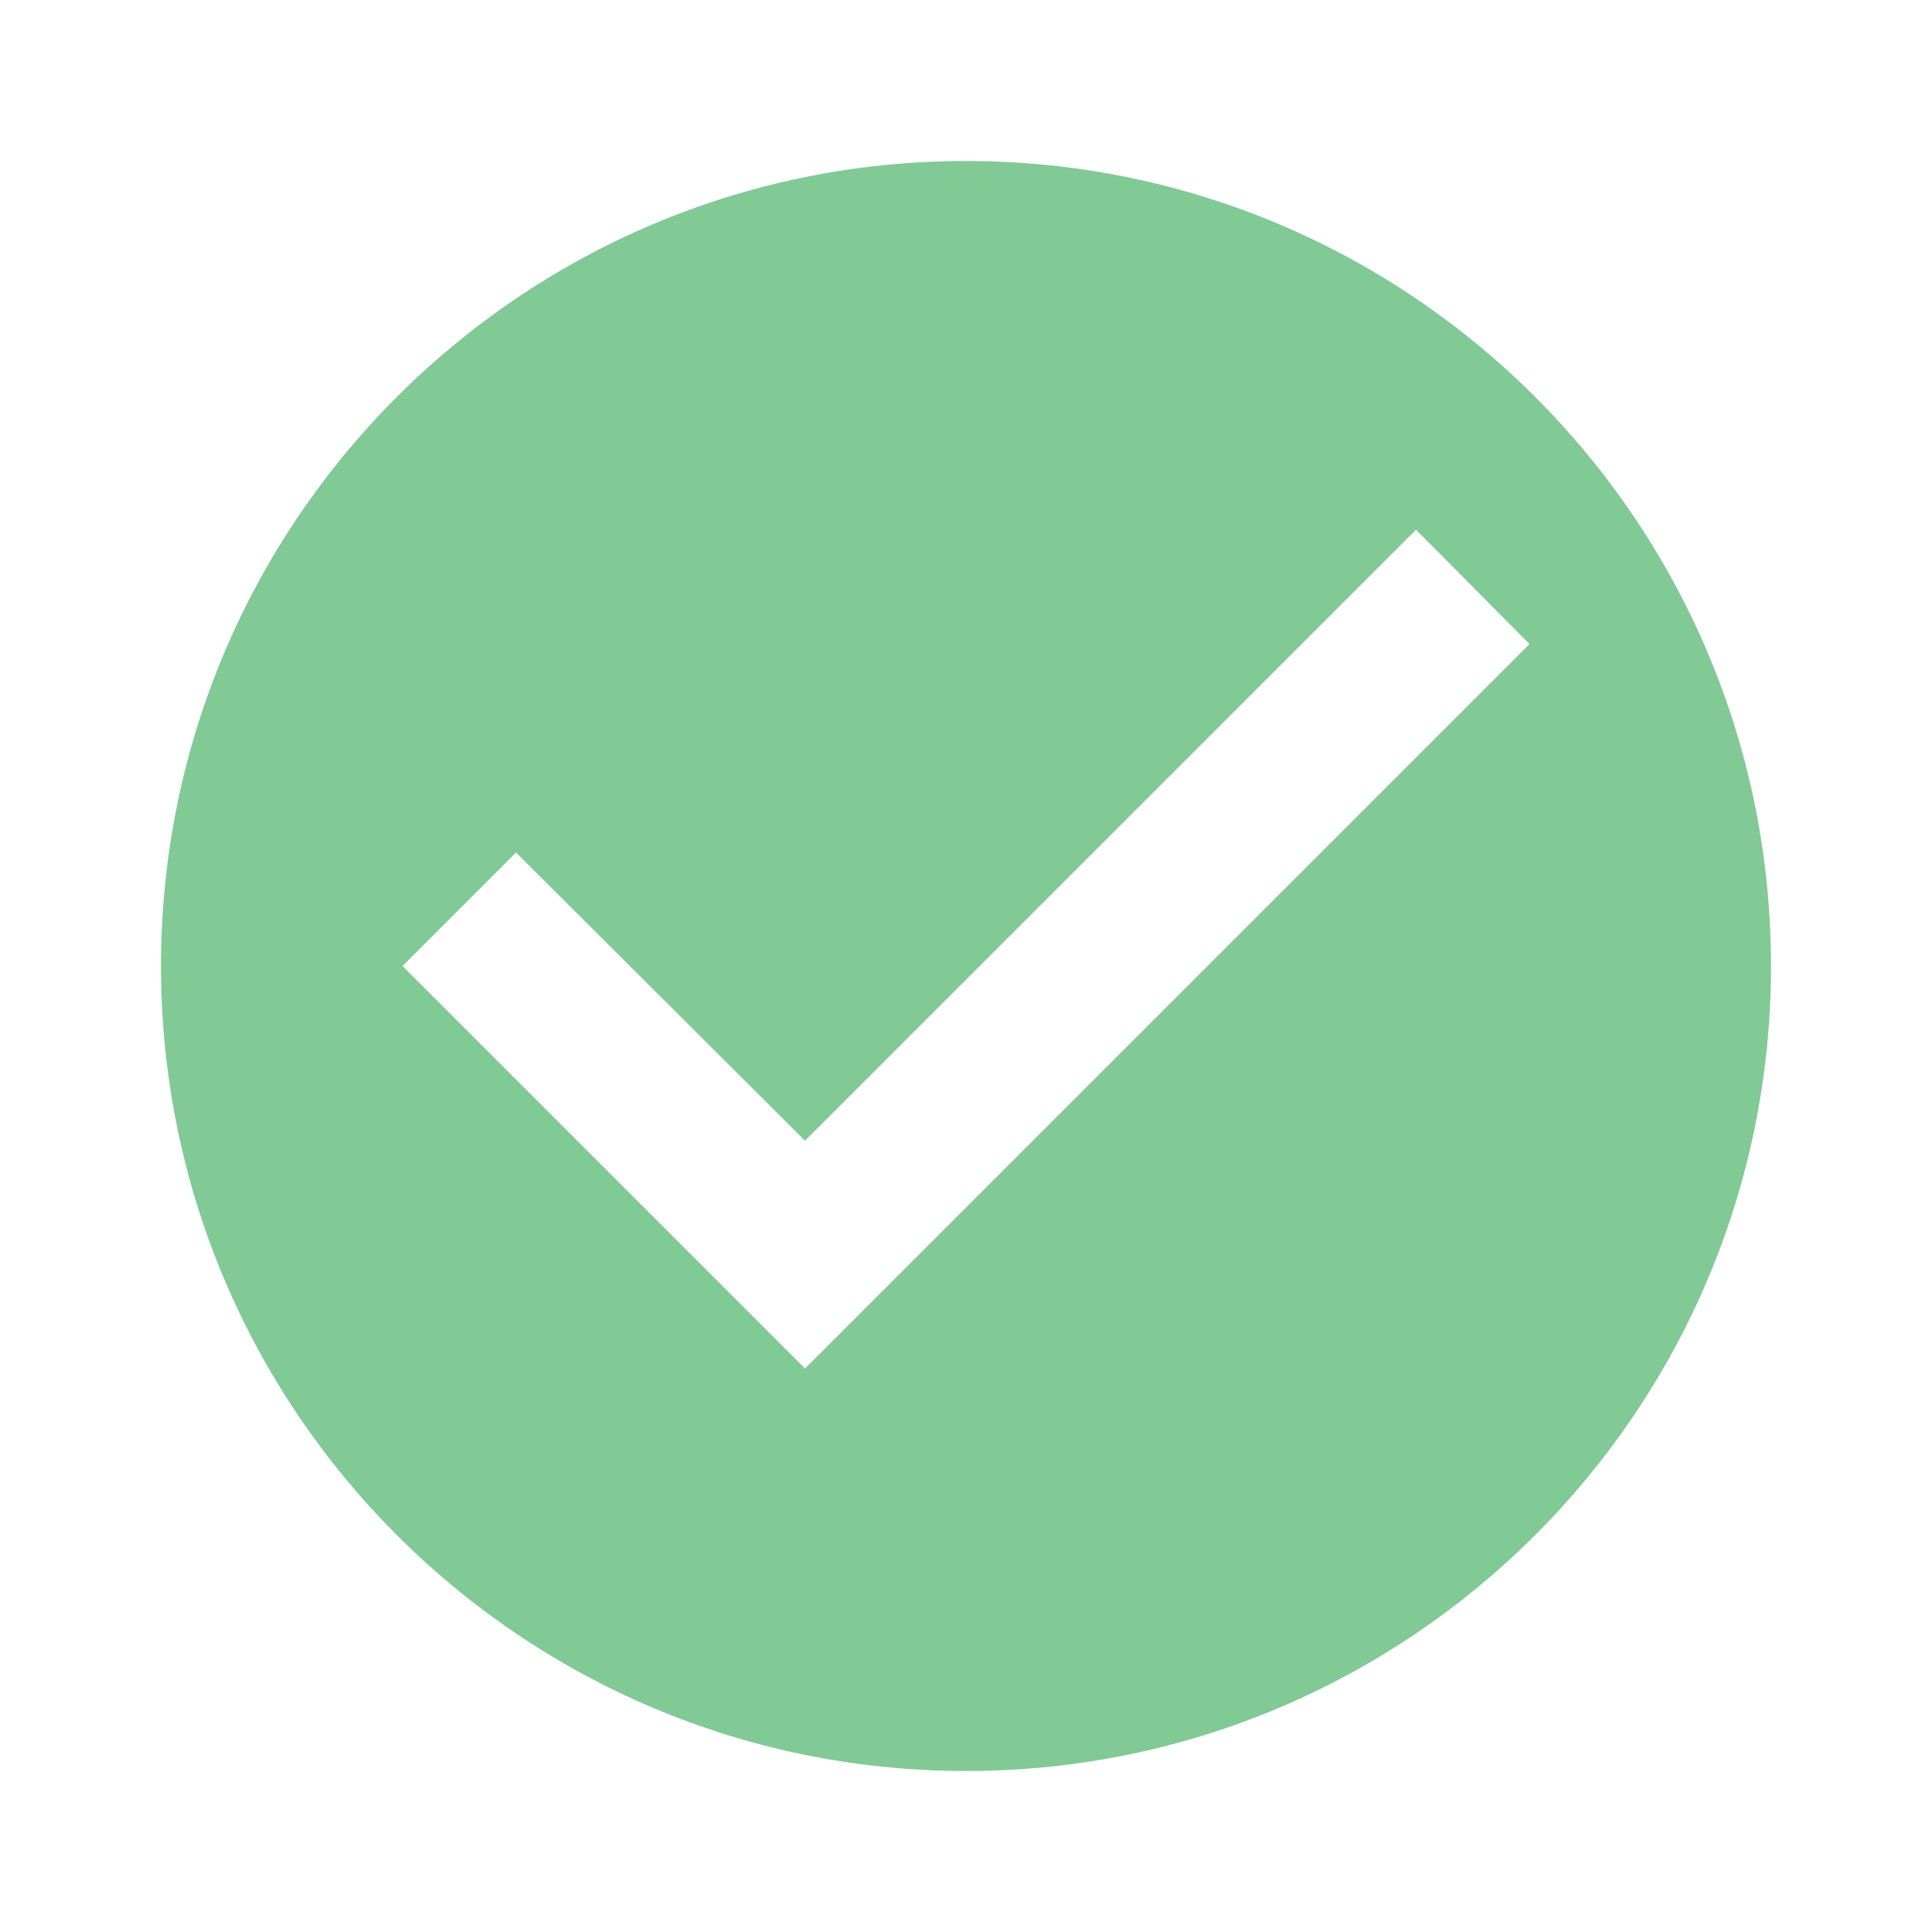
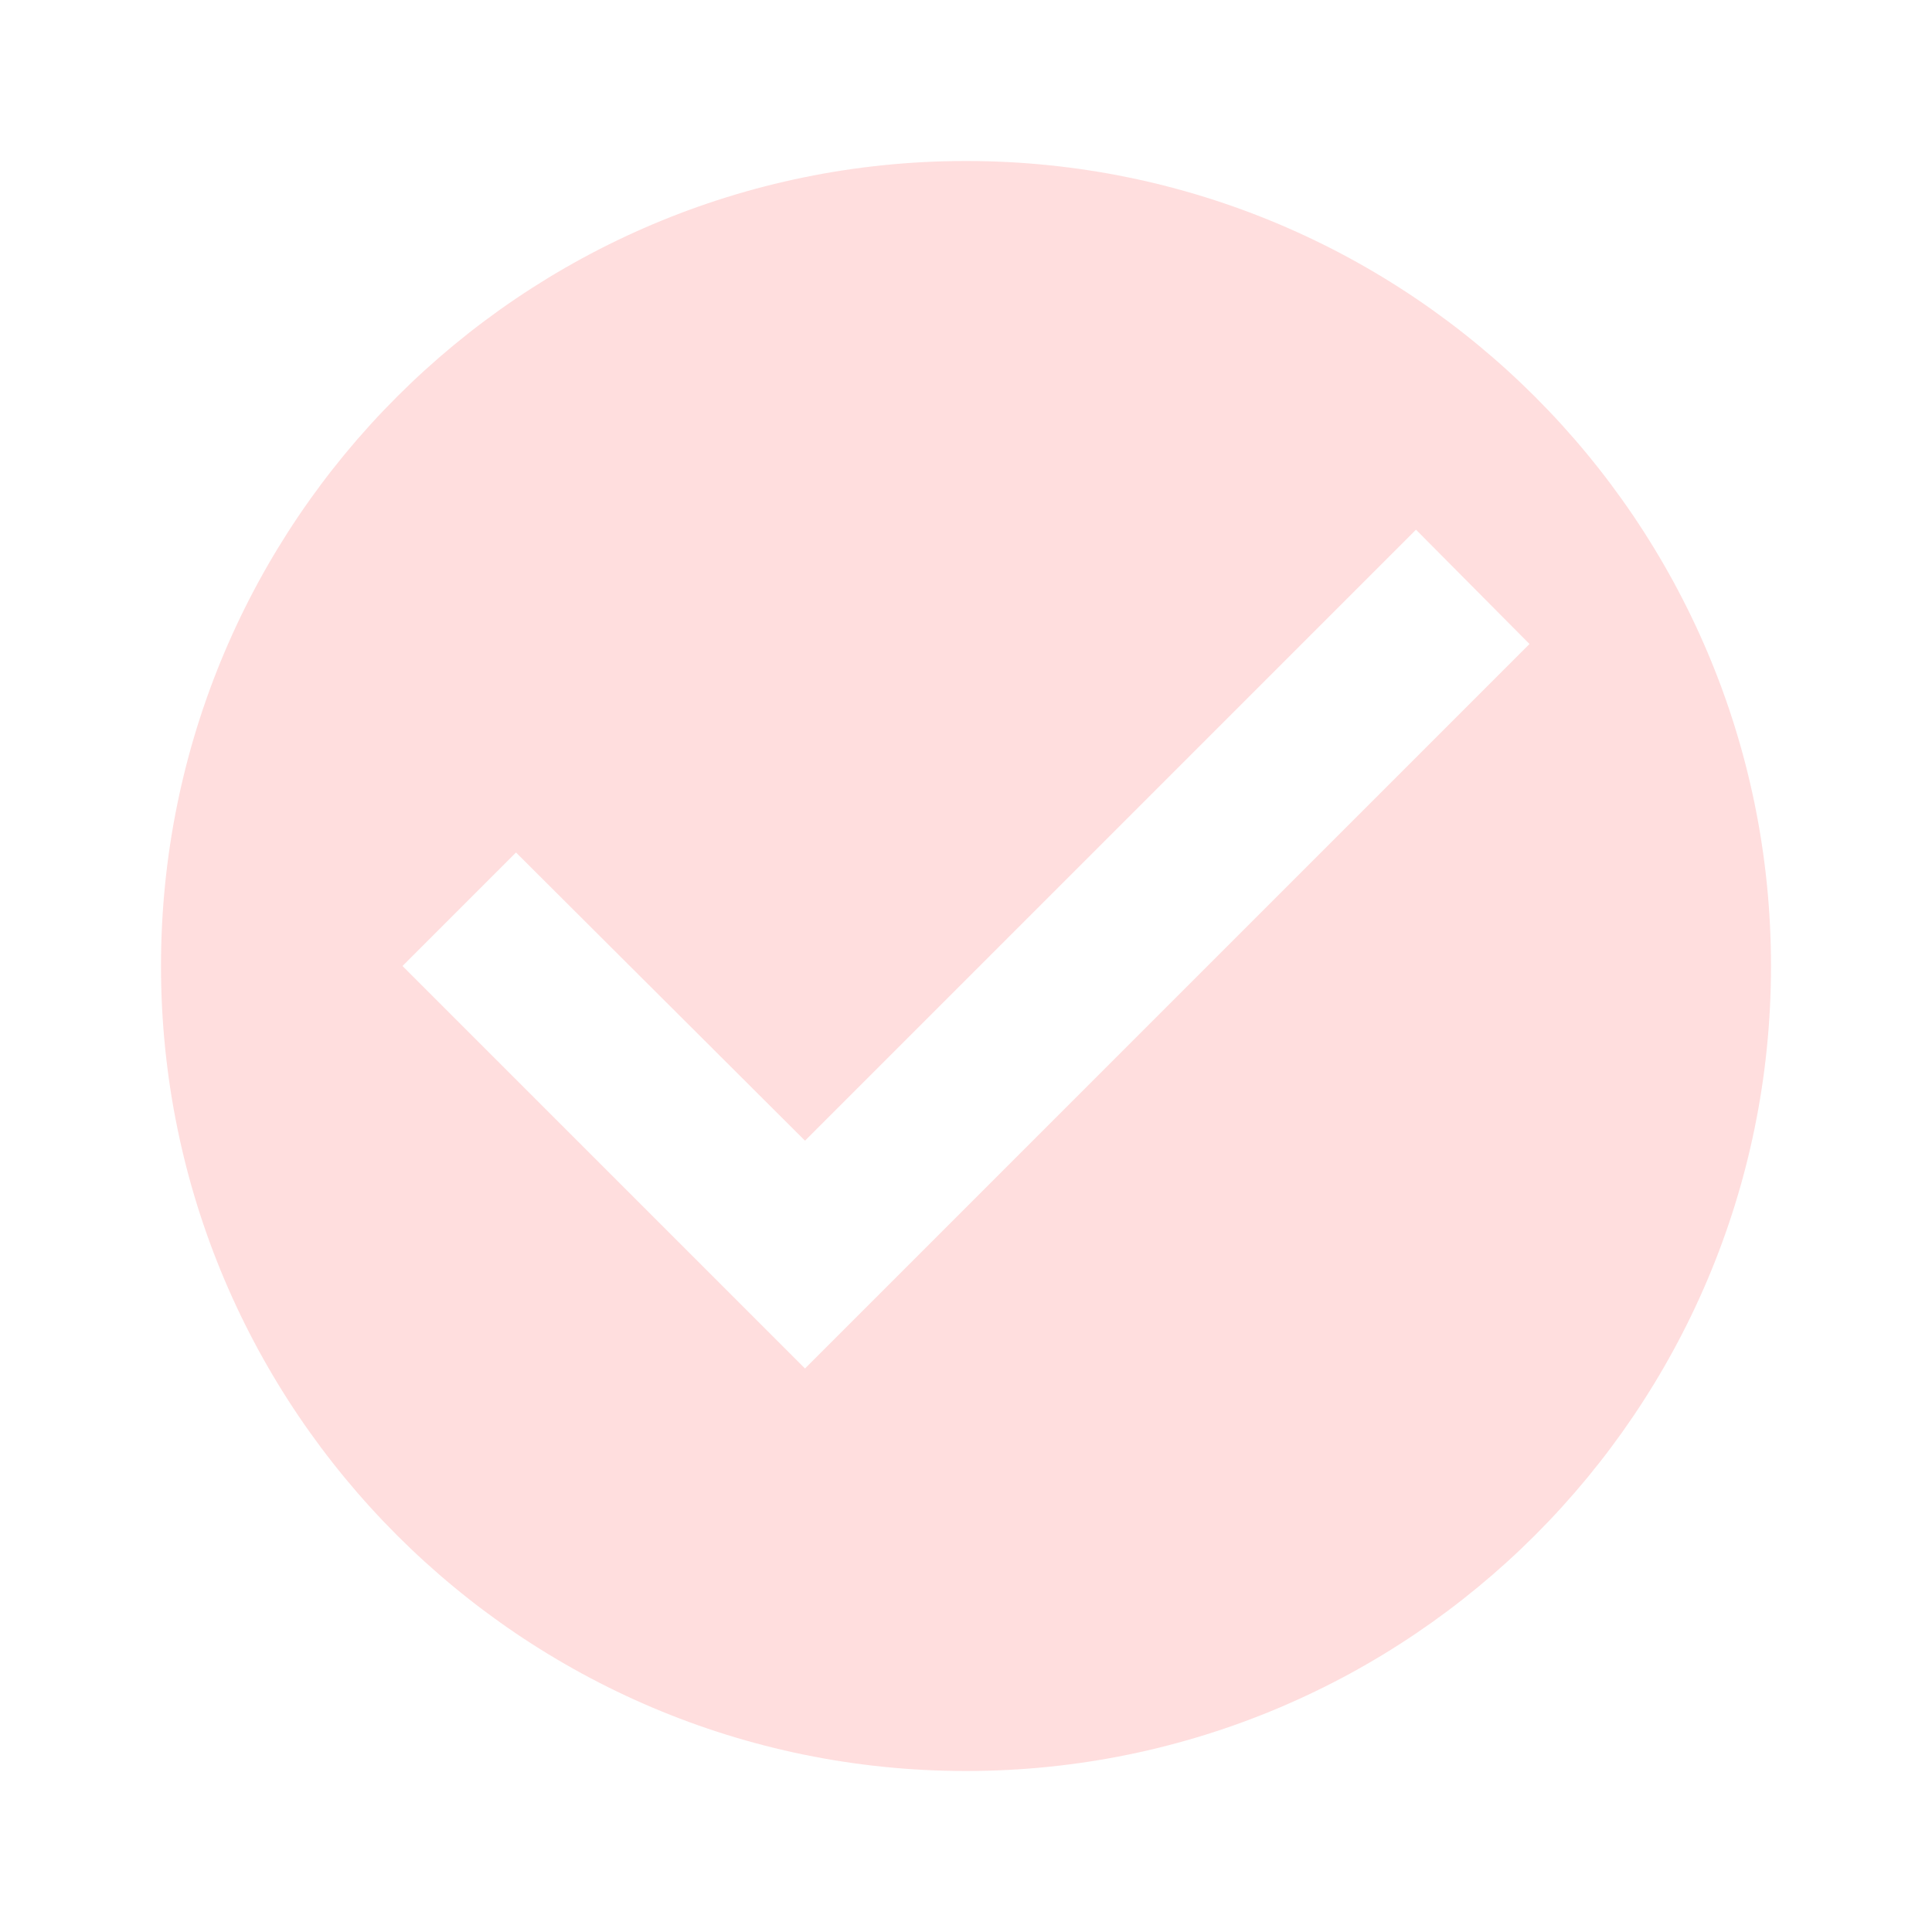
- <svg xmlns="http://www.w3.org/2000/svg" width="24" height="24" fill="#000000" version="1.1" viewBox="0 0 24 24">
-   <path d="m12 2c-5.52 0-10 4.48-10 10s4.48 10 10 10 10-4.48 10-10-4.48-10-10-10zm5.59 4.58 1.41 1.42-9 9-5-5 1.41-1.41 3.59 3.58z" fill="#81c995" />
+ <svg xmlns="http://www.w3.org/2000/svg" width="24" height="24" fill="#000000" version="1.1" viewBox="0 0 24 24" id="svg4">
+   <defs id="defs8" />
+   <path d="m12 2c-5.52 0-10 4.48-10 10s4.48 10 10 10 10-4.48 10-10-4.48-10-10-10zm5.59 4.58 1.41 1.42-9 9-5-5 1.41-1.41 3.59 3.58z" fill="#81c995" id="path2" style="fill:#ffdede;fill-opacity:1" />
</svg>
